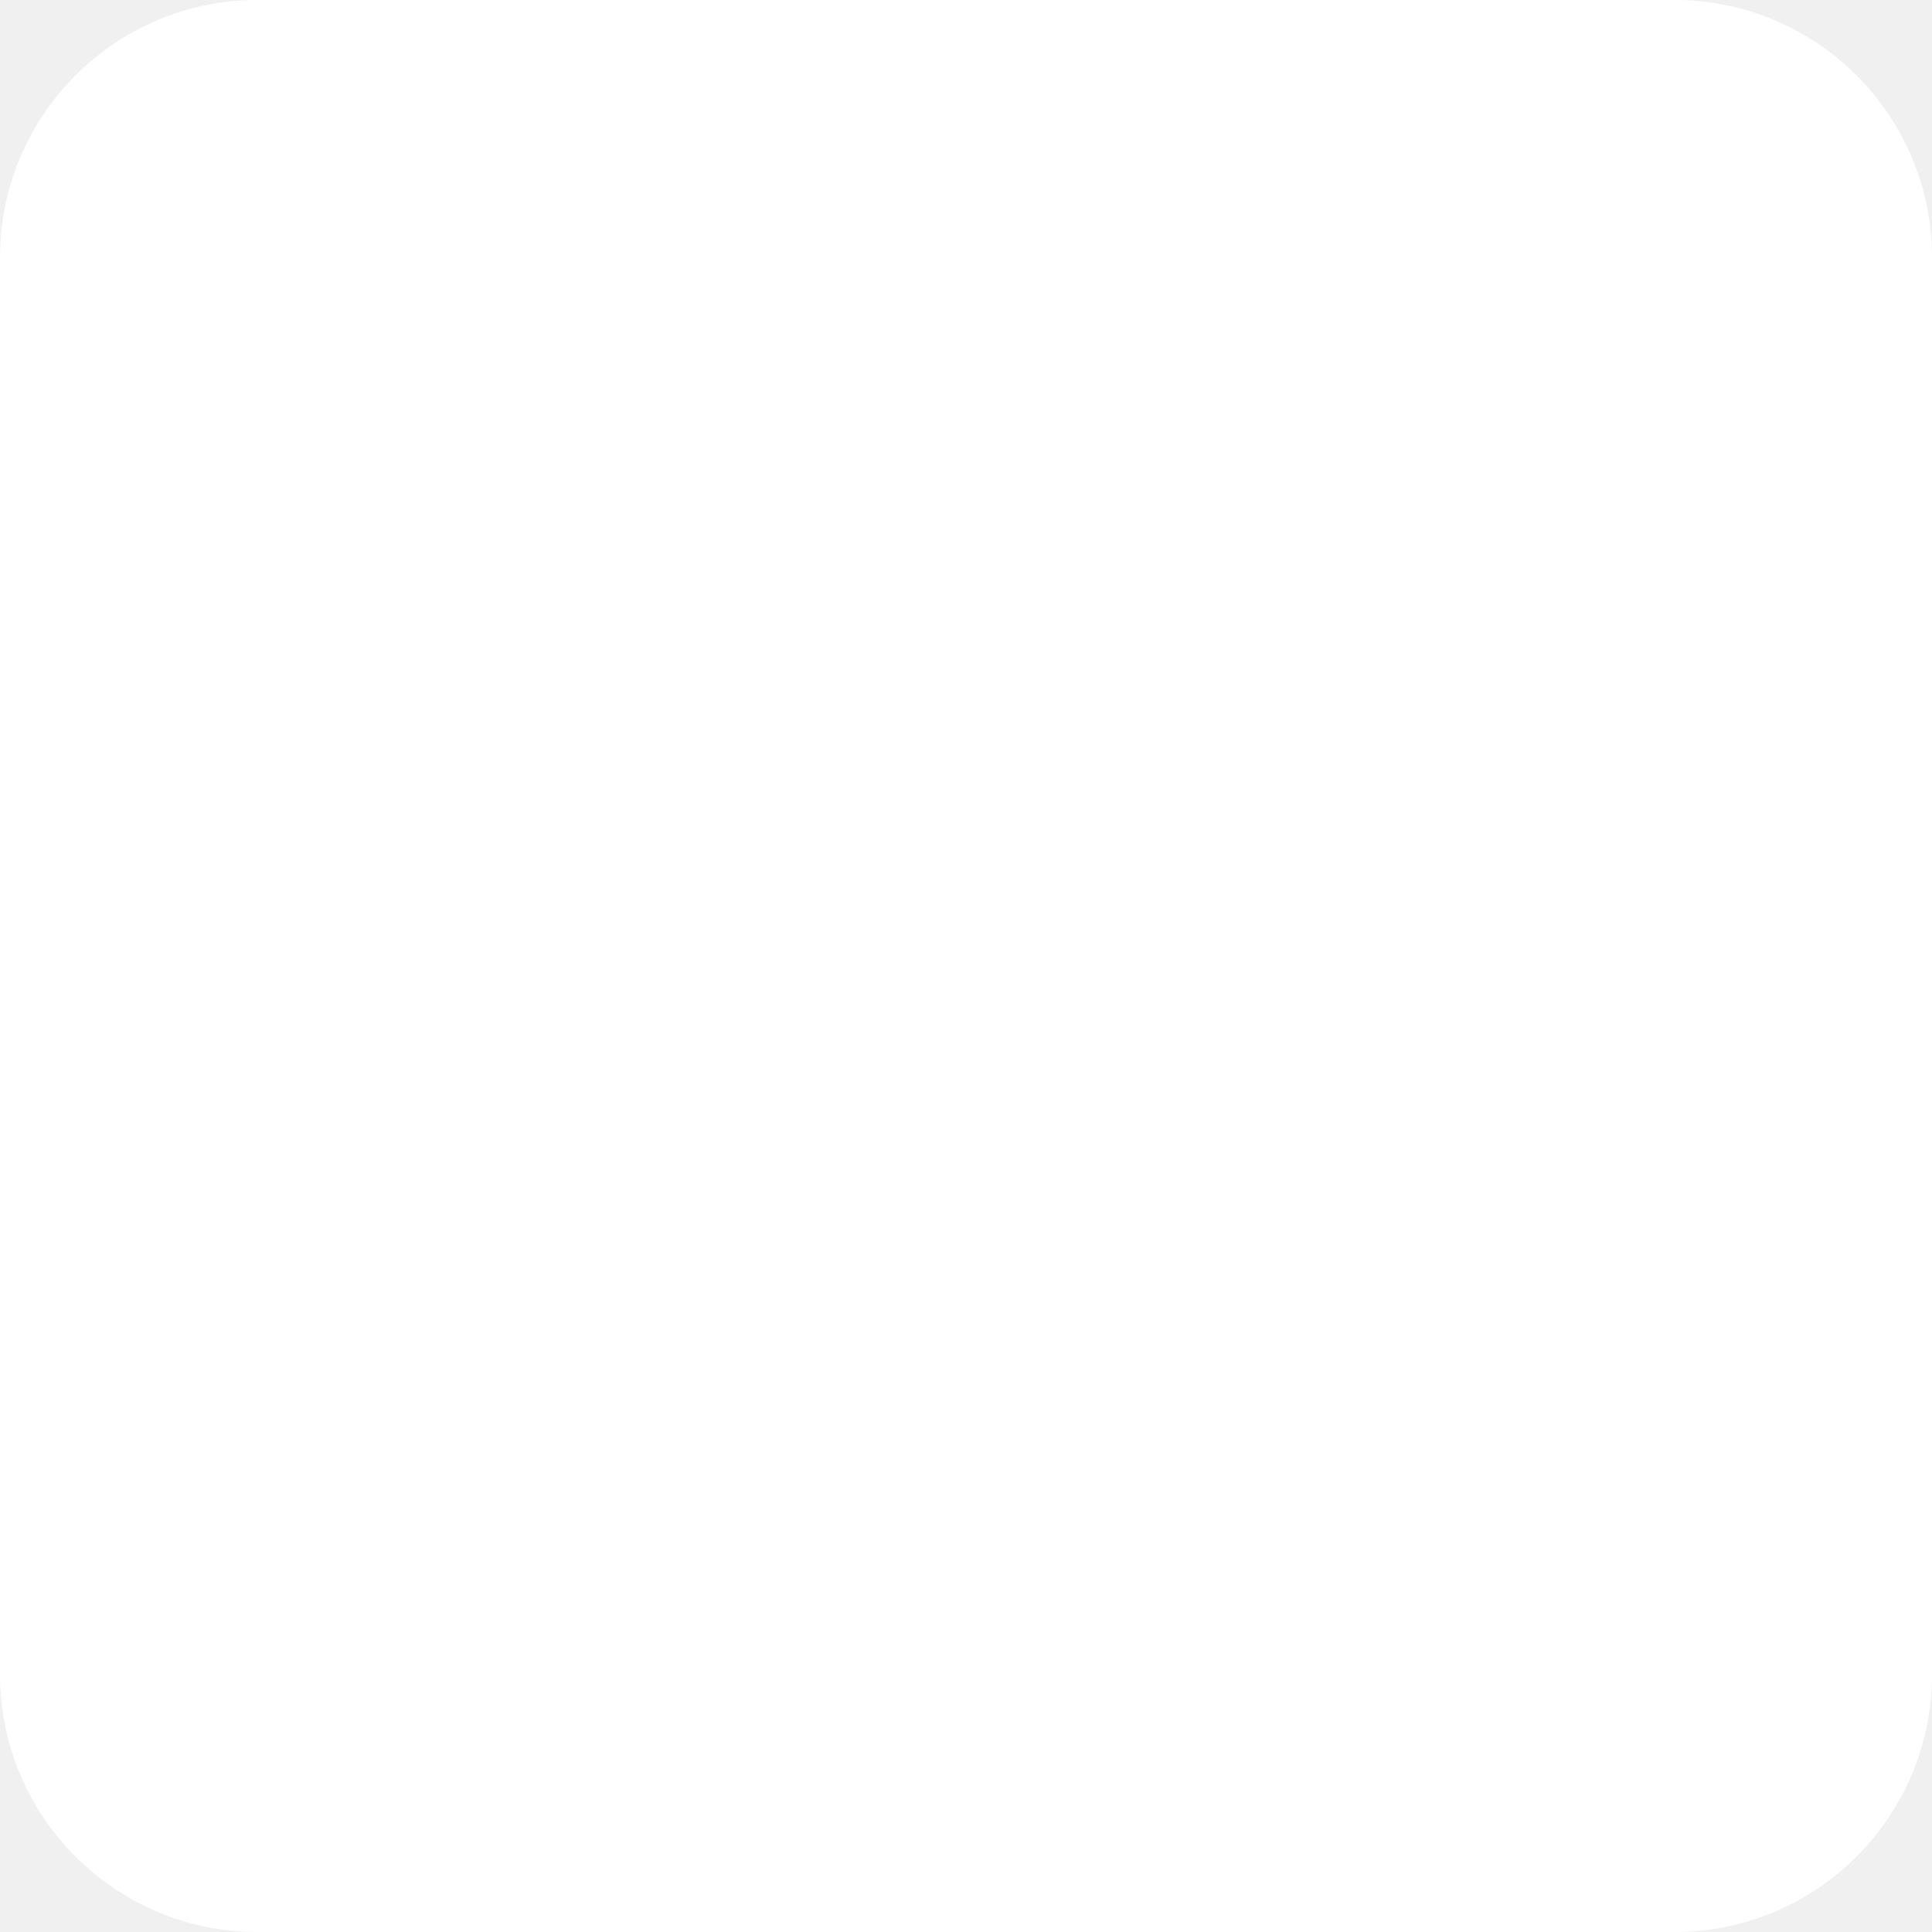
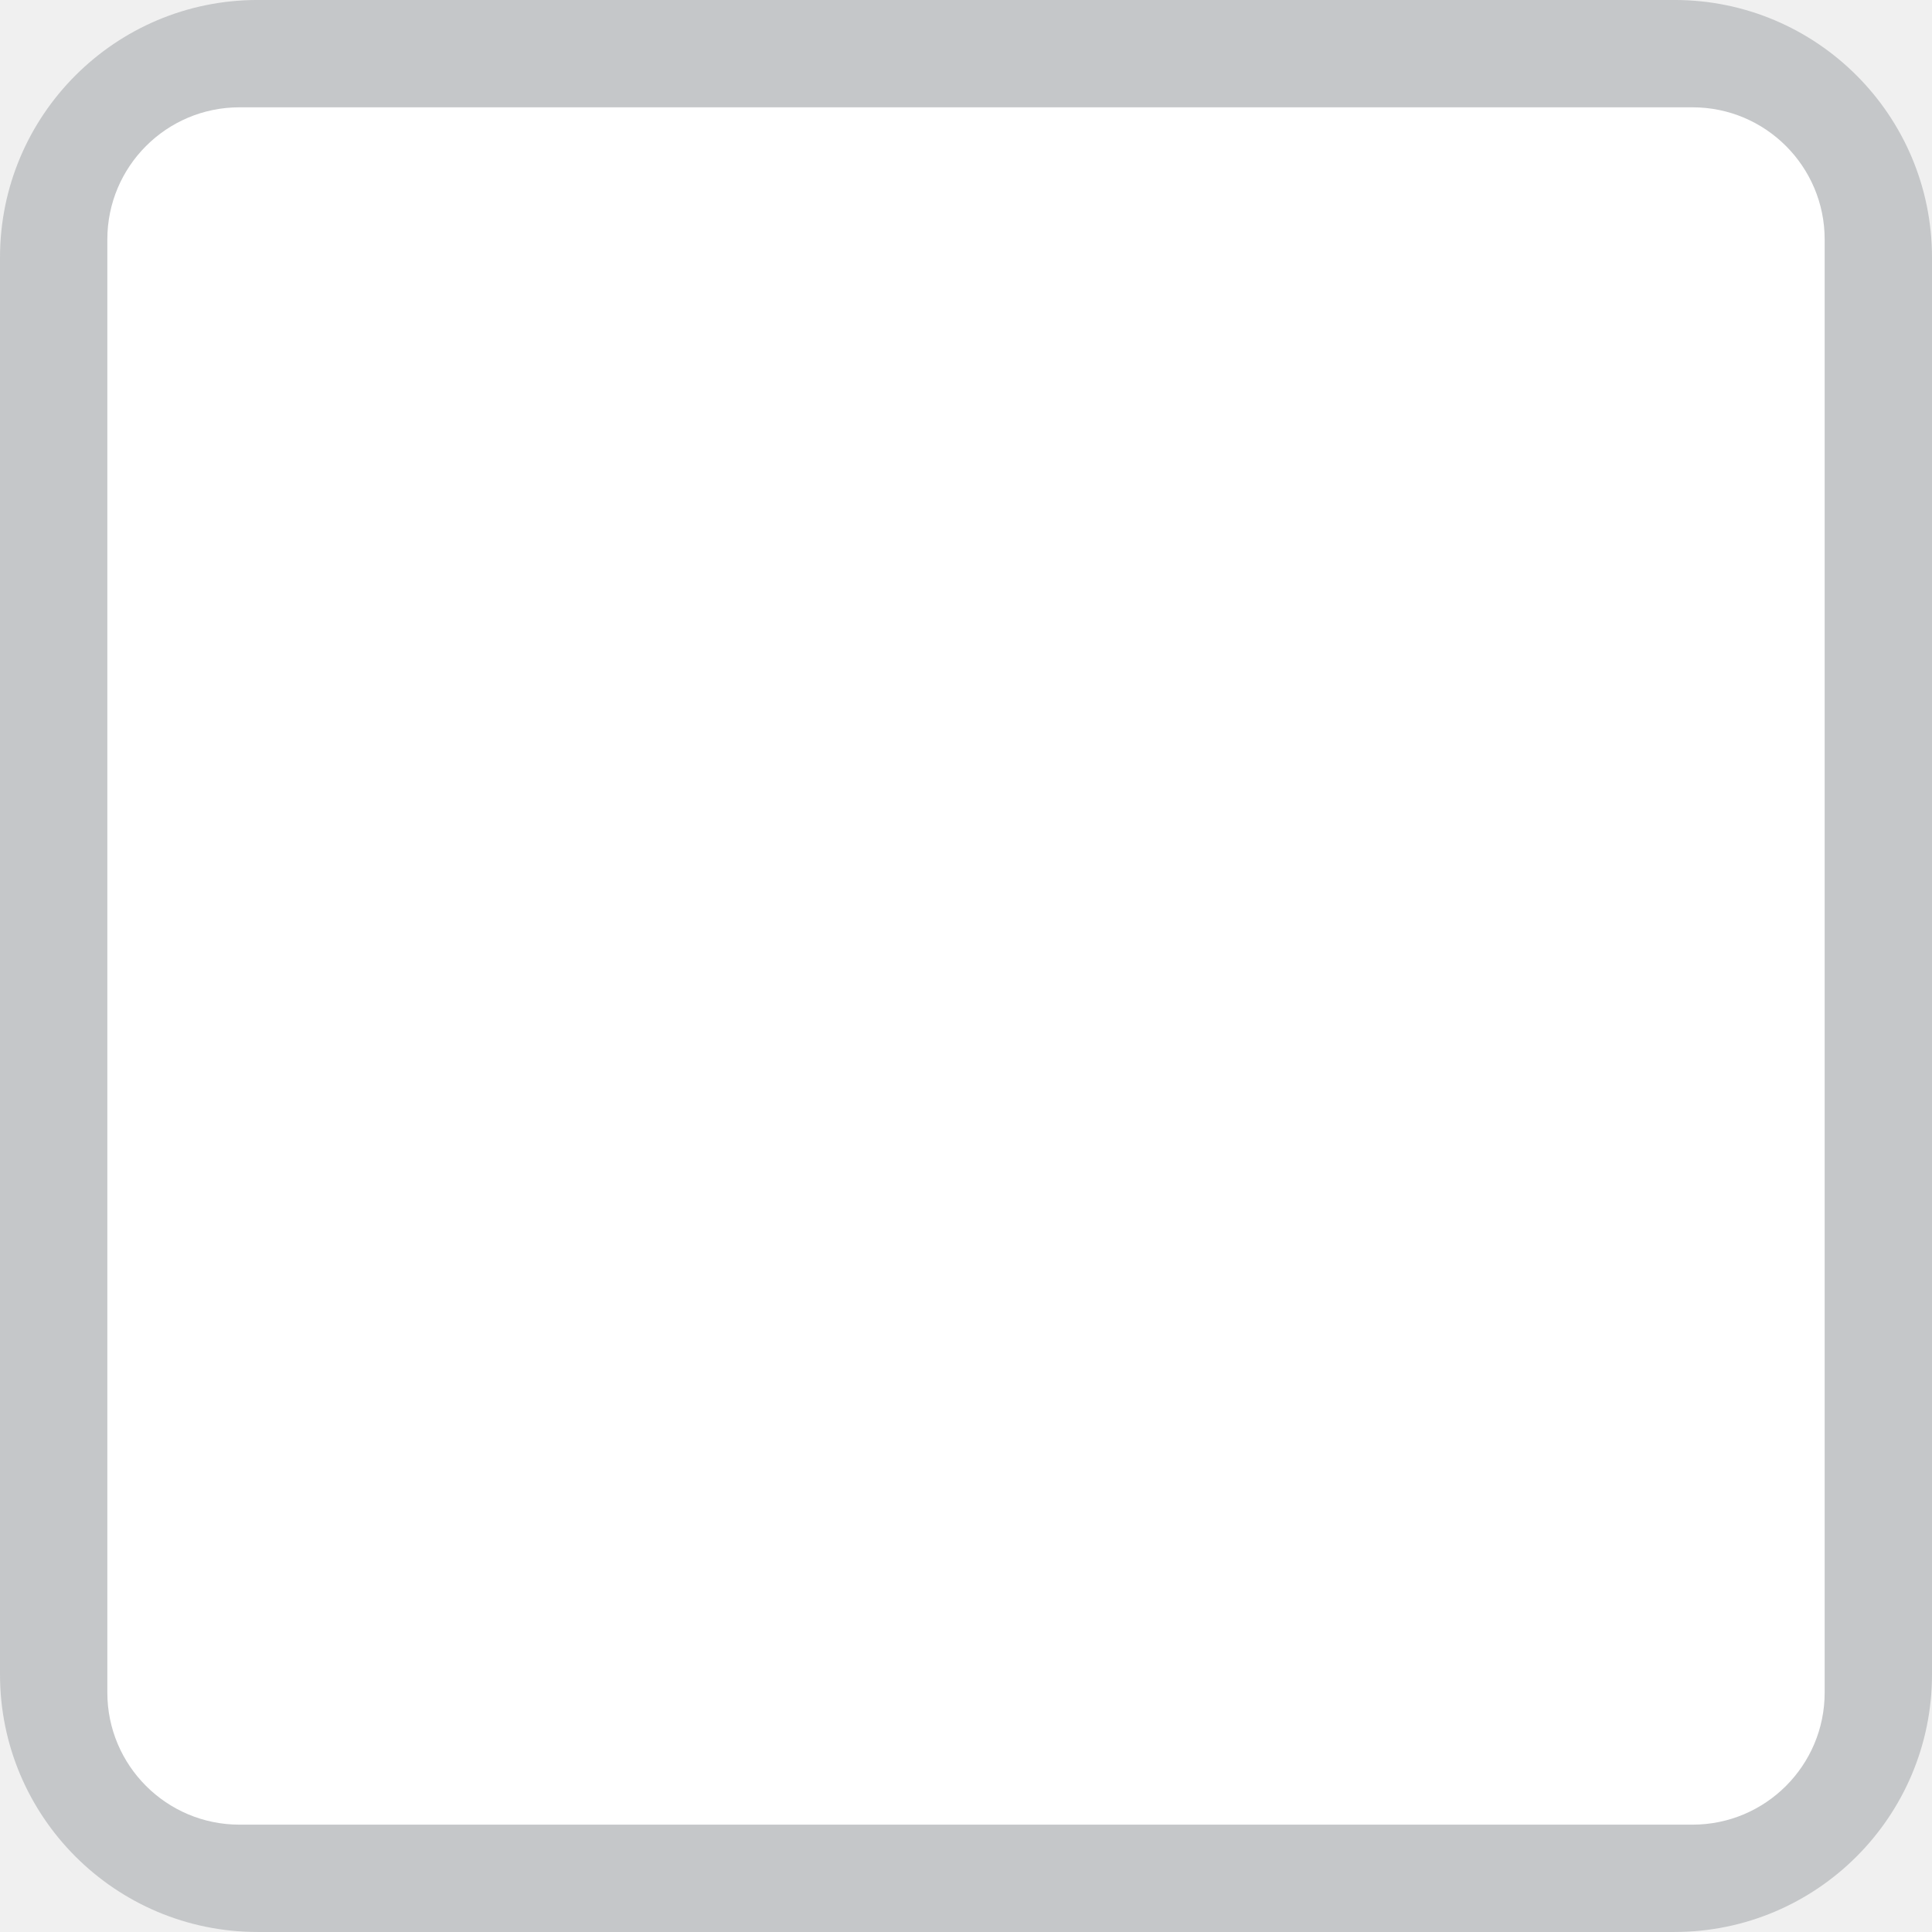
<svg xmlns="http://www.w3.org/2000/svg" viewBox="0 0 18 18" version="1.1" id="svg4986" height="18" width="18">
  <defs id="defs4988" />
  <g transform="translate(-53.49999,-902.8622)" id="layer1">
    <g id="generic-md-1" transform="translate(-180,480)">
-       <rect rx="2.4" ry="2.4" y="422.862" x="233.5" height="18" width="18" id="rect3443" style="color:#ffffff;display:inline;overflow:visible;visibility:visible;fill:#ffffff;fill-opacity:1;fill-rule:evenodd;stroke:none;stroke-width:1.2;marker:none;enable-background:accumulate" />
-       <rect rx="1.231" ry="1.231" style="color:#ffffff;display:inline;overflow:visible;visibility:visible;fill:#ffffff;fill-opacity:1;fill-rule:evenodd;stroke:none;stroke-width:1.231;marker:none;enable-background:accumulate" id="rect3445" width="16" height="16" x="234.5" y="423.862" />
+       <rect rx="2.4" ry="2.4" y="422.862" x="233.5" height="18" width="18" id="rect3443" style="color:#c5c7c9;display:inline;overflow:visible;visibility:visible;fill:#c5c7c9;fill-opacity:1;fill-rule:evenodd;stroke:none;stroke-width:1.2;marker:none;enable-background:accumulate" />
+       <rect rx="1.231" ry="1.231" style="color:#c5c7c9;display:inline;overflow:visible;visibility:visible;fill:#ffffff;fill-opacity:1;fill-rule:evenodd;stroke:none;stroke-width:1.231;marker:none;enable-background:accumulate" id="rect3445" width="16" height="16" x="234.5" y="423.862" />
    </g>
  </g>
</svg>
